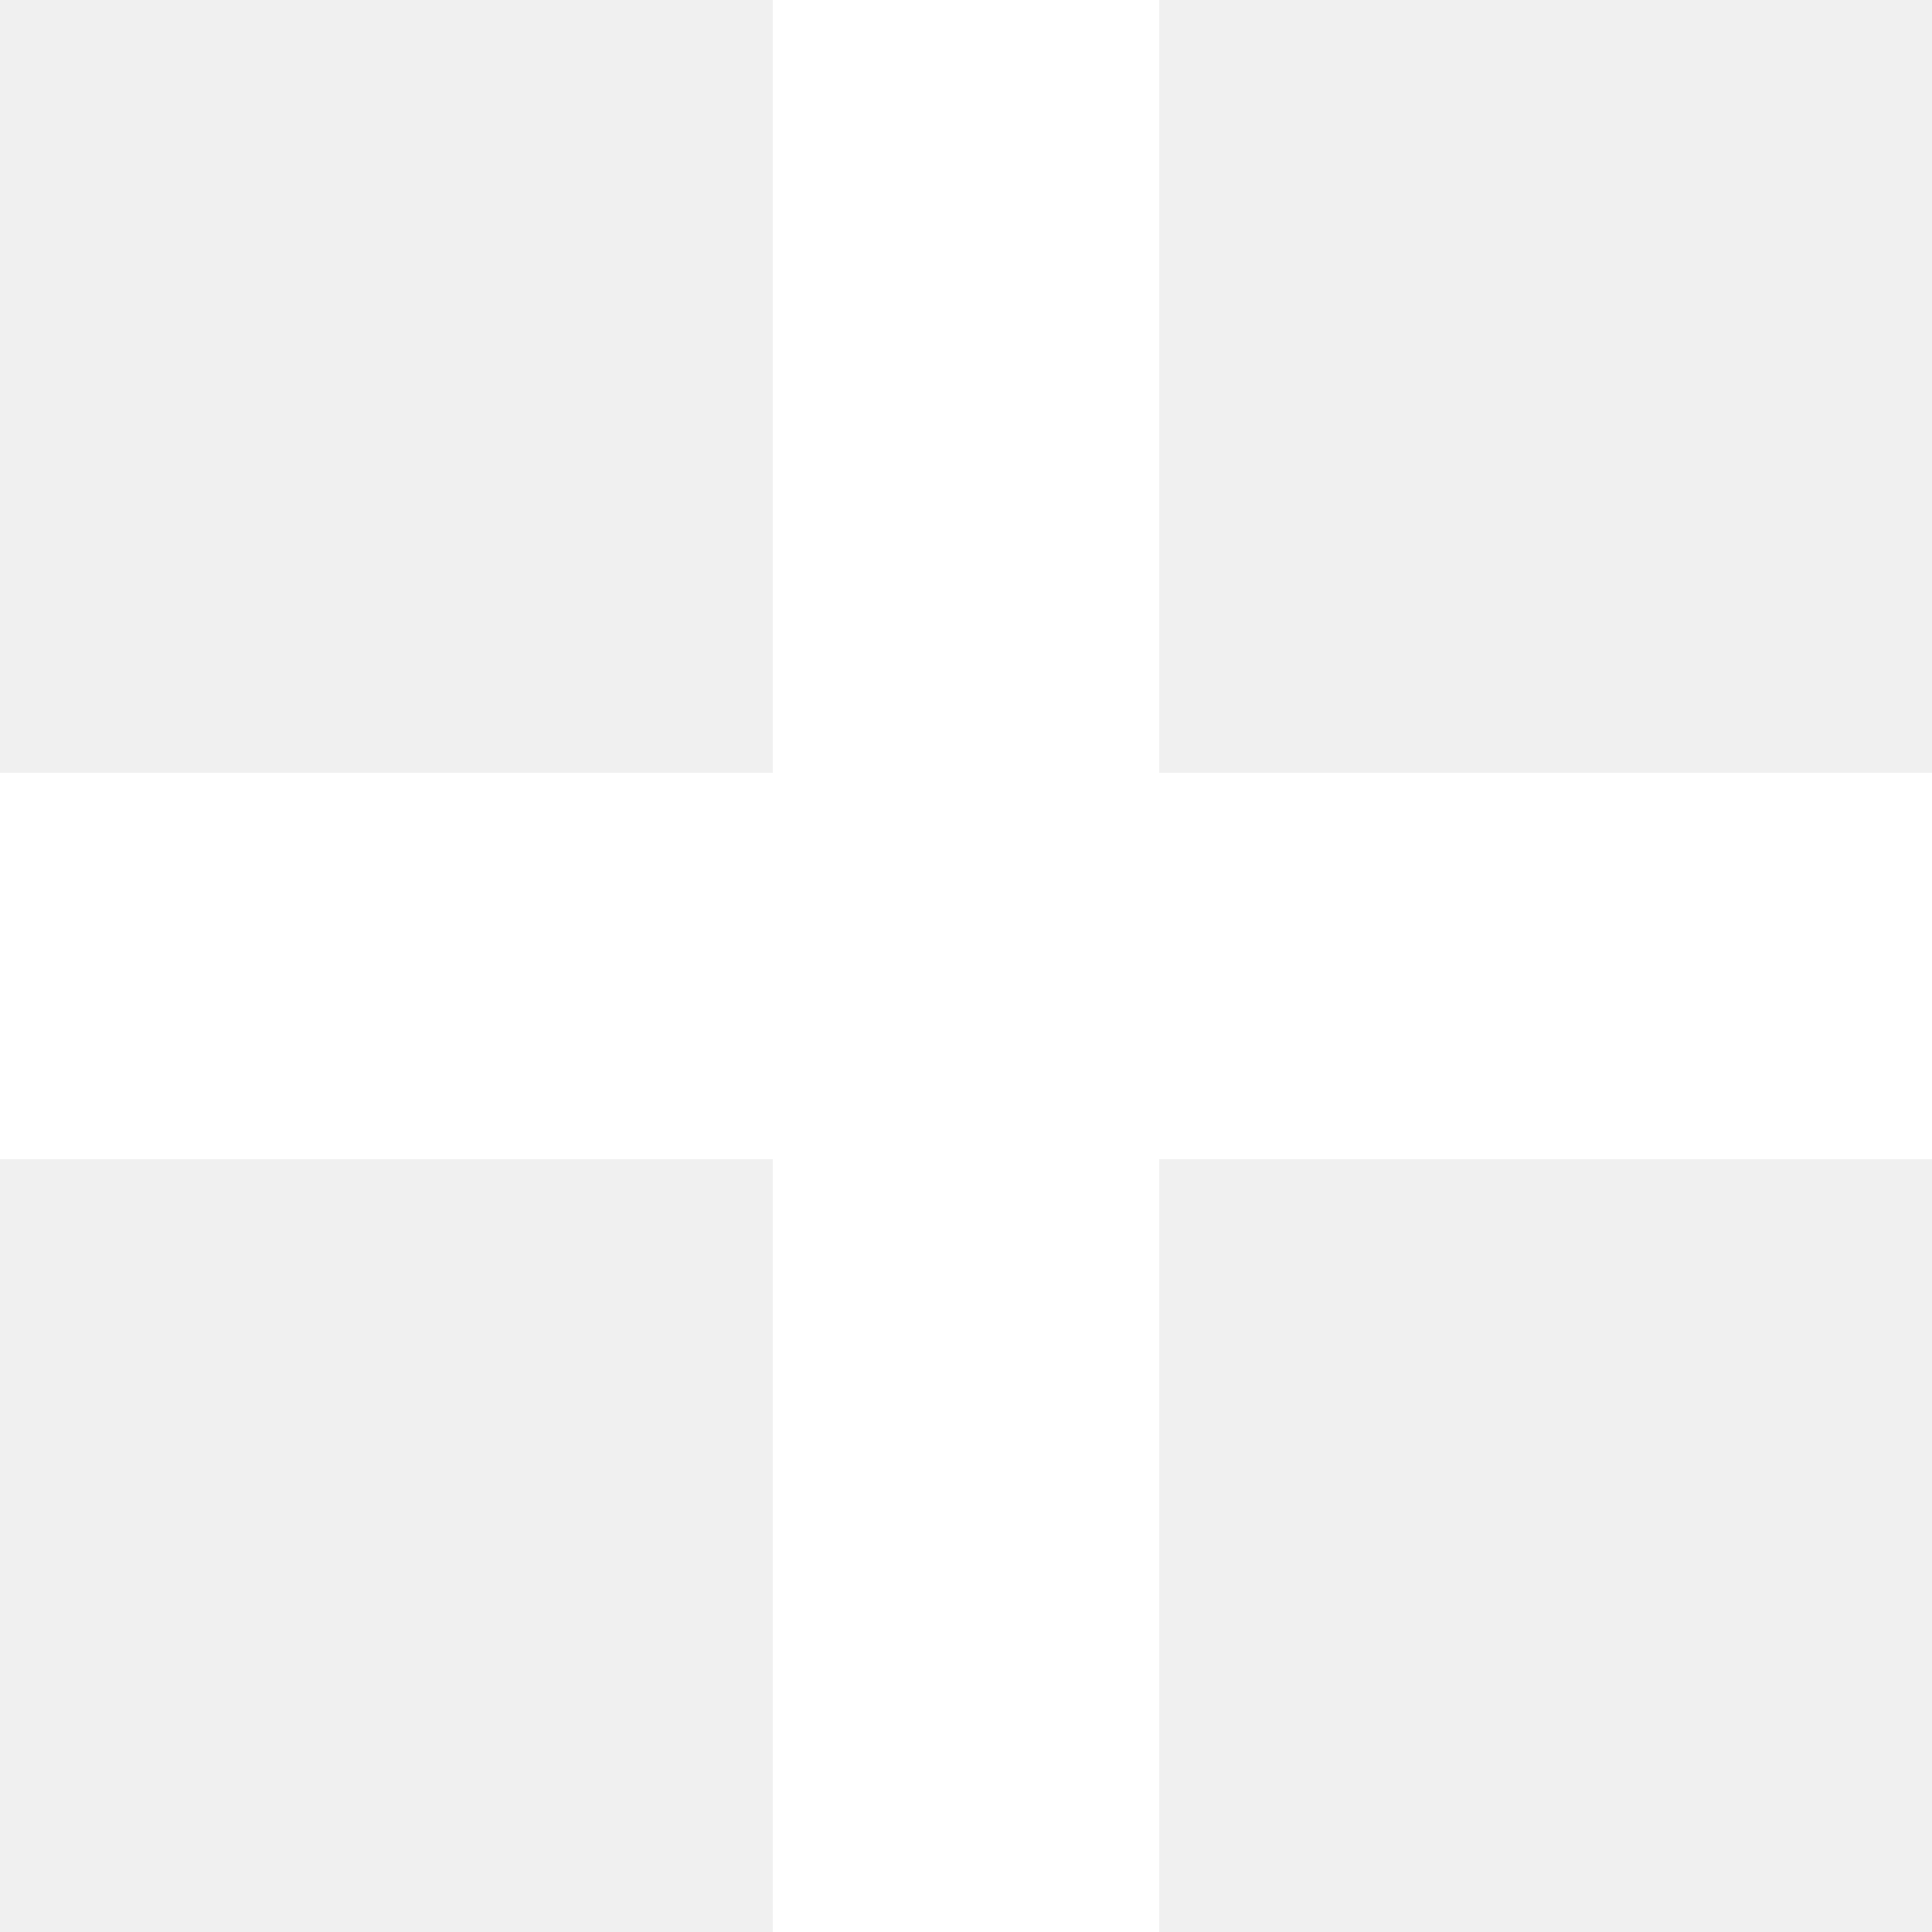
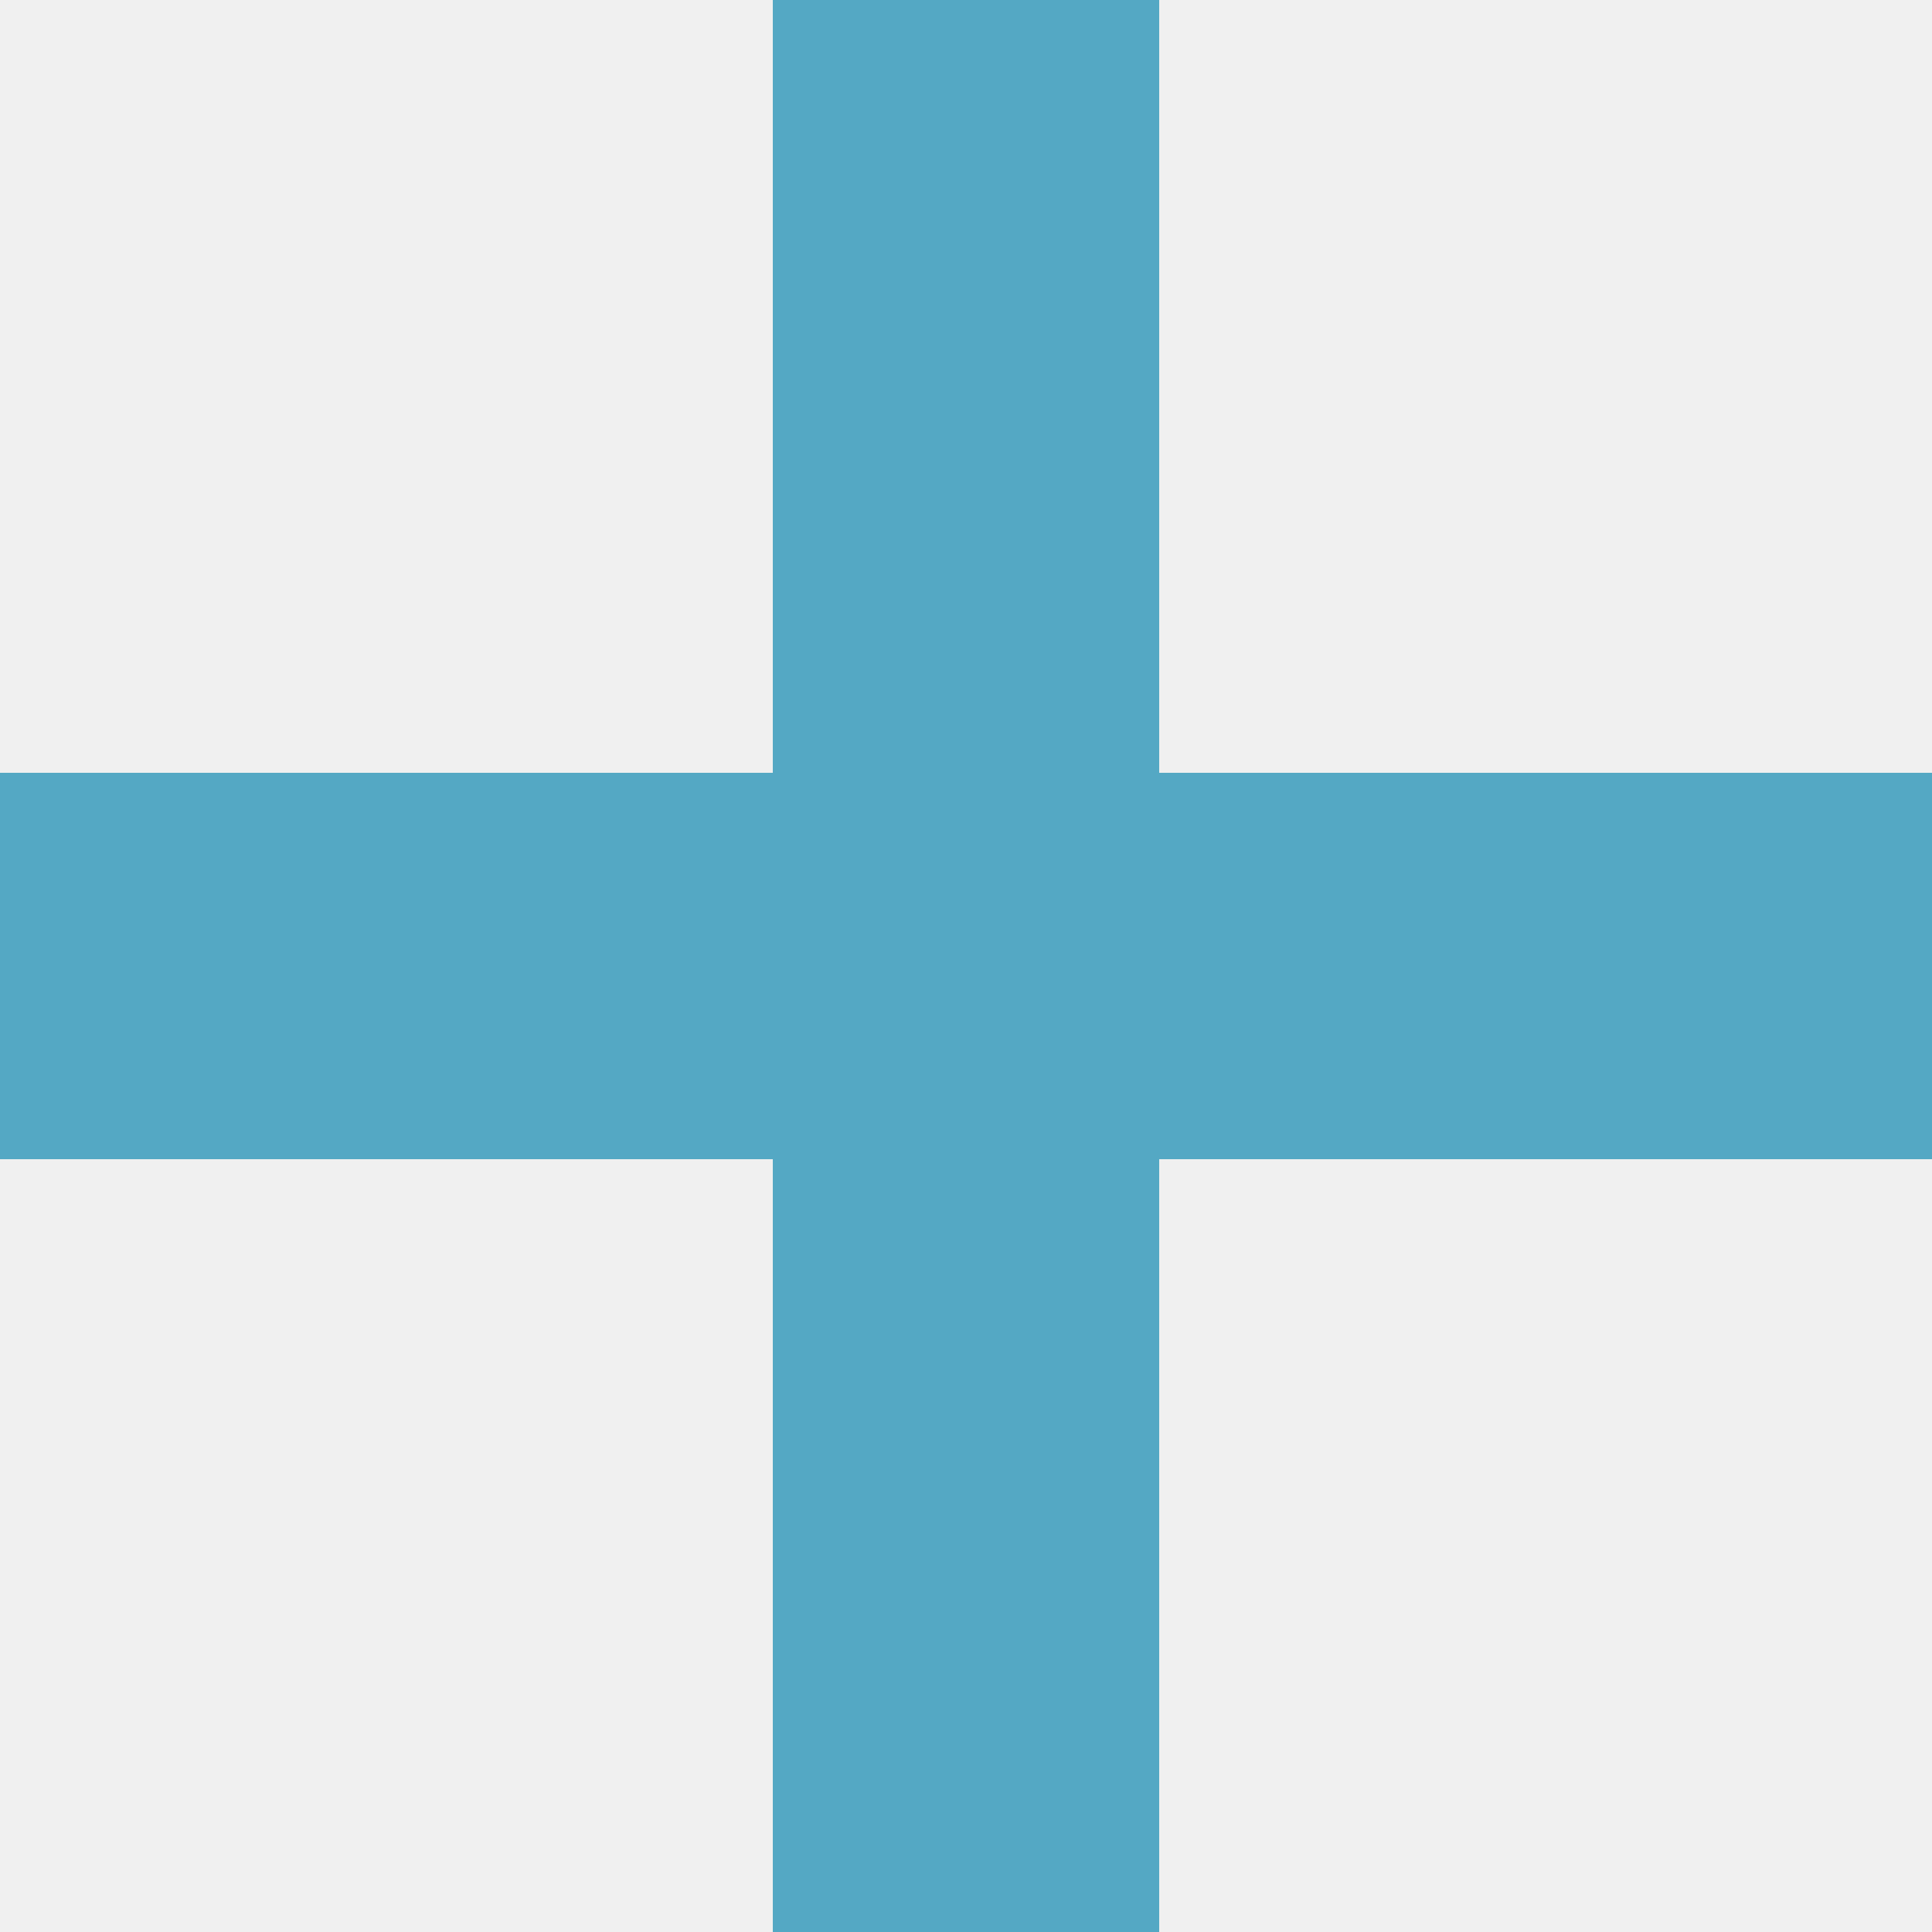
<svg xmlns="http://www.w3.org/2000/svg" version="1.1" id="Layer_1" x="0px" y="0px" viewBox="0 0 100 100" style="enable-background:new 0 0 100 100;" xml:space="preserve">
  <style type="text/css">
- 	.st0{fill:none;stroke:#fff;stroke-width:20;stroke-miterlimit:10;}
+ 	.st0{fill:none;stroke:#54a8c4;stroke-width:20;stroke-miterlimit:10;}
</style>
  <g>
    <line class="st0" x1="50" y1="0" x2="50" y2="100" />
    <line class="st0" x1="100" y1="50" x2="0" y2="50" />
  </g>
</svg>
